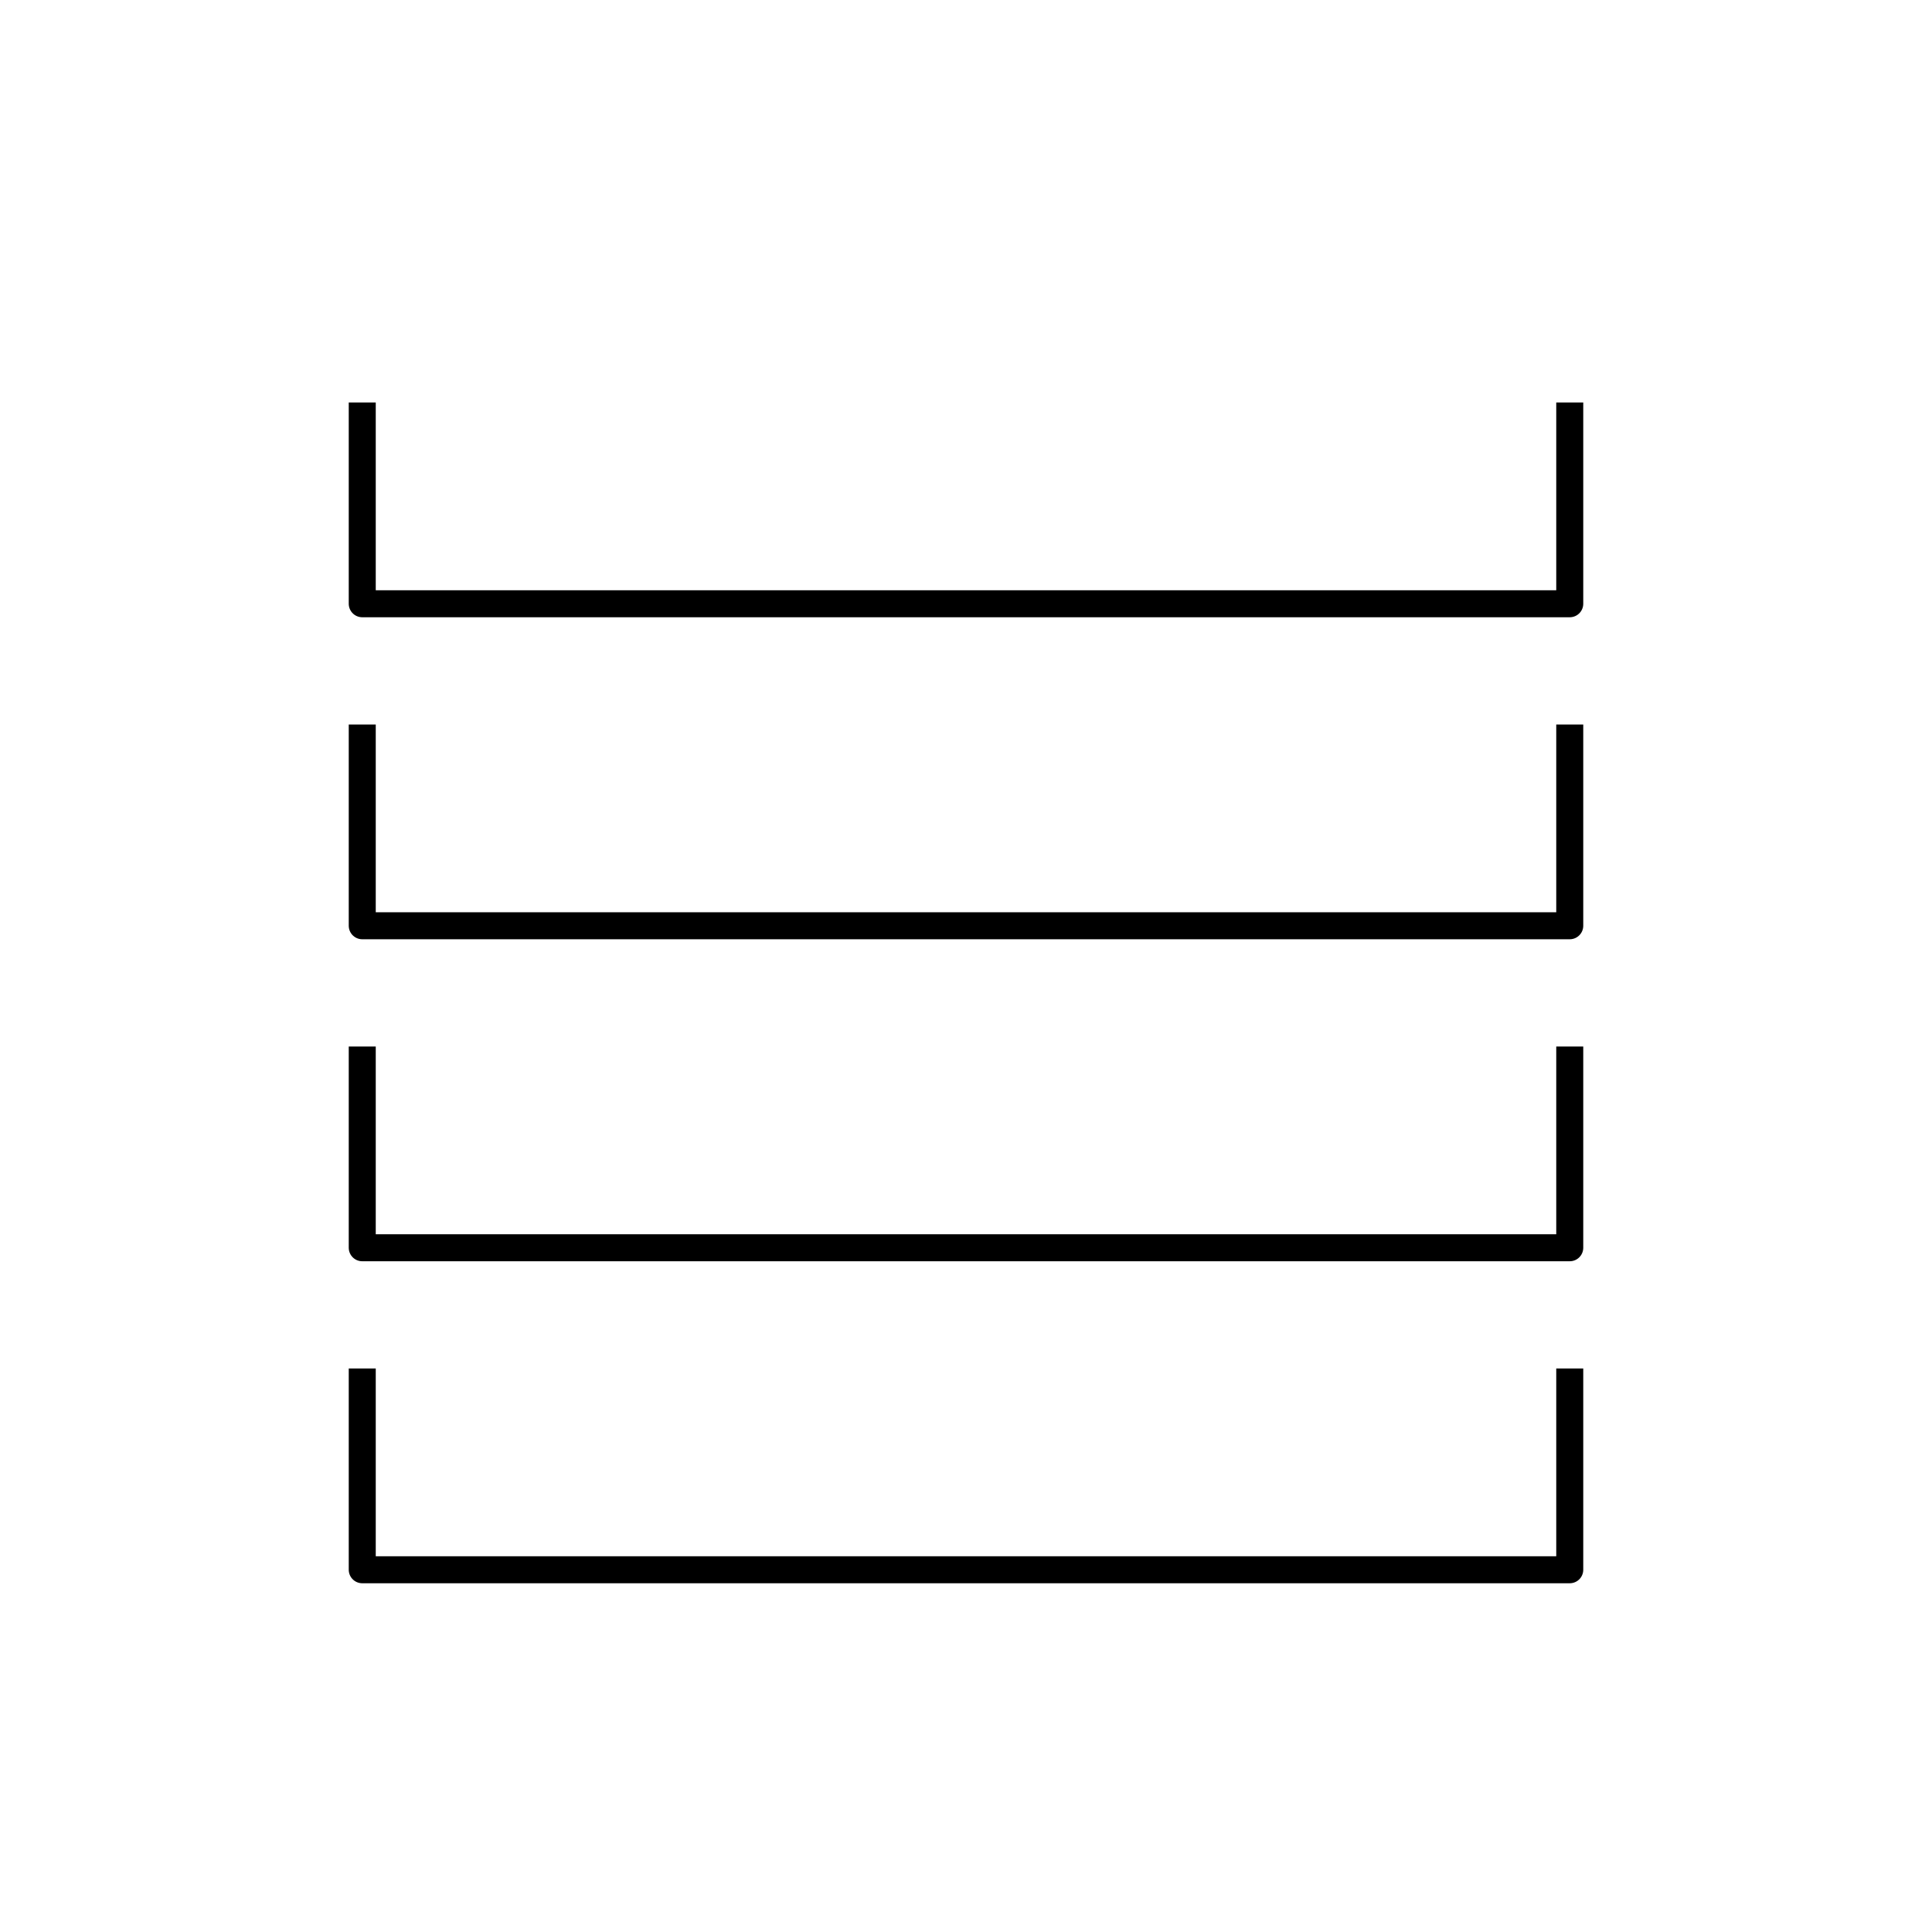
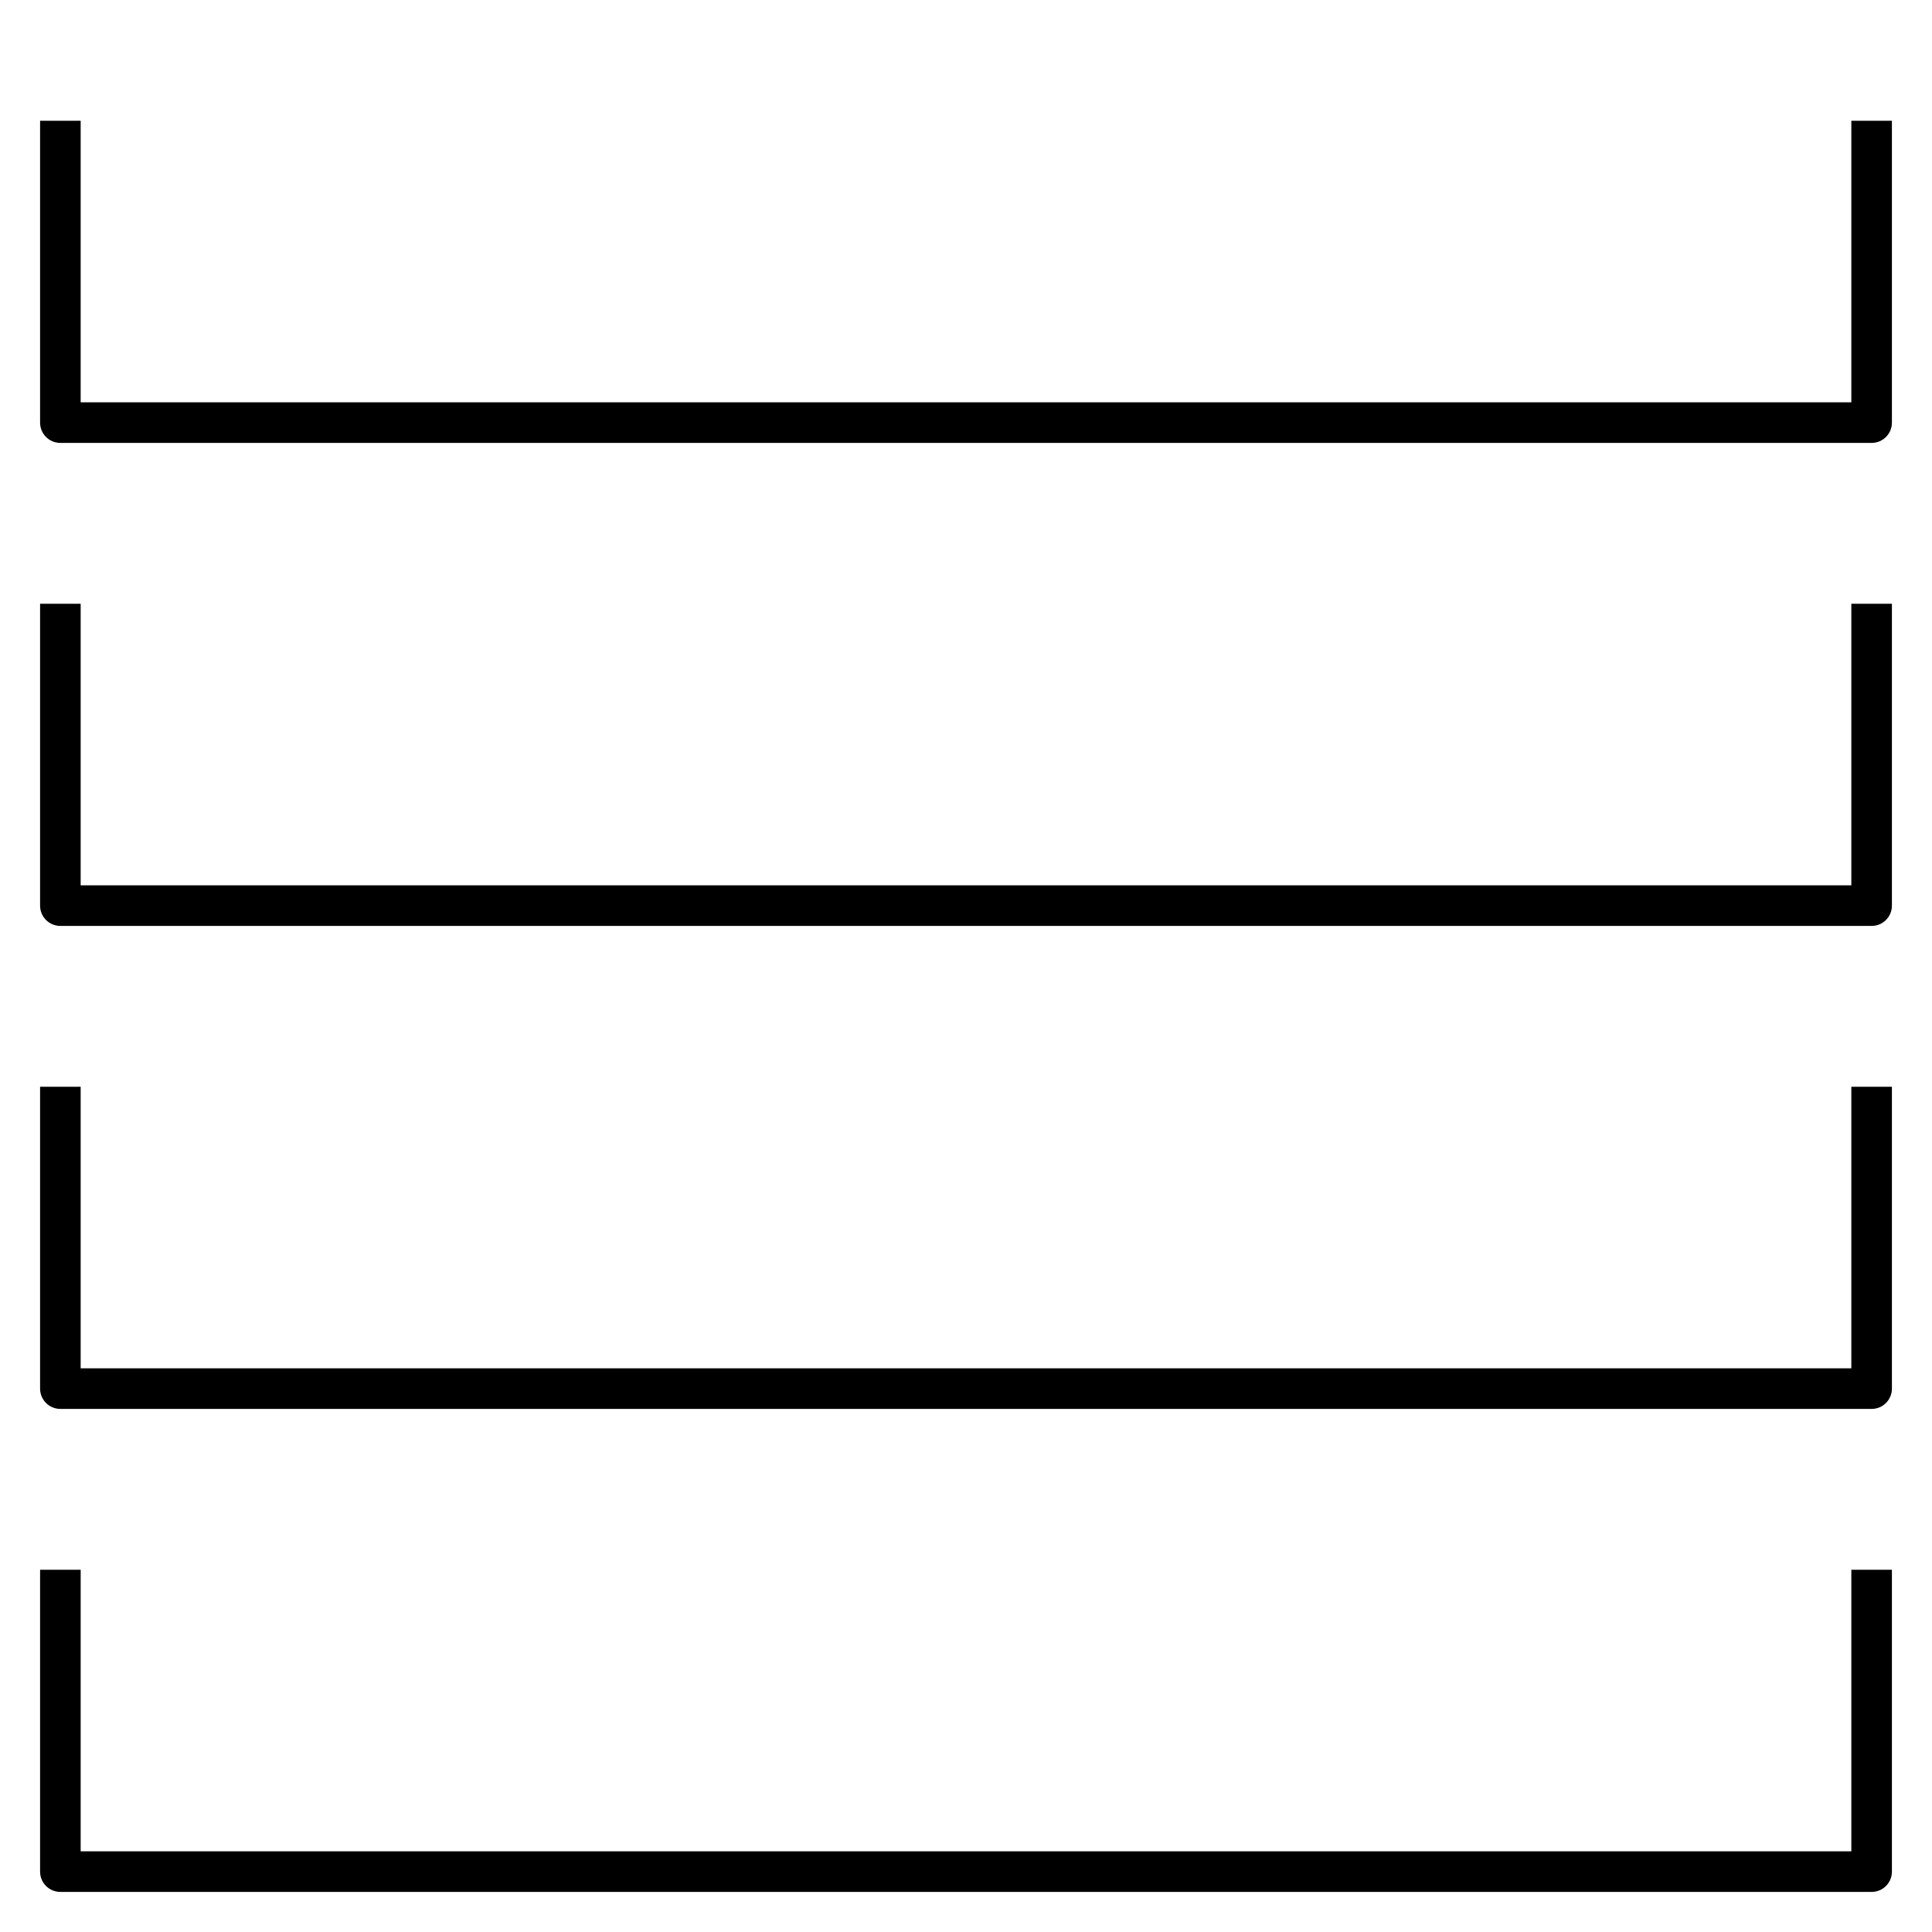
- <svg xmlns="http://www.w3.org/2000/svg" version="1.1" x="0px" y="0px" viewBox="0 0 48 48" style="enable-background:new 0 0 48 48;" xml:space="preserve">
-   <g id="data_storage">
-     <path id="data_storage_1_" style="fill:none;stroke:#000000;stroke-width:0.671;stroke-linejoin:round;stroke-miterlimit:10;" d="   M39,34v5H9v-5 M9,26v5h30v-5 M9,18v5h30v-5 M9,10v5h30v-5" />
-   </g>
-   <g id="Layer_1">
- </g>
+ <svg xmlns="http://www.w3.org/2000/svg" version="1.1" id="Layer_1" x="0px" y="0px" viewBox="0 0 32 32" style="enable-background:new 0 0 32 32;" xml:space="preserve">
+   <path id="data--storage_1_" d="M31,31.336H1c-0.186,0-0.336-0.15-0.336-0.336v-5h0.672v4.664h29.328V26h0.672v5  C31.336,31.186,31.186,31.336,31,31.336z M31,23.336H1c-0.186,0-0.336-0.15-0.336-0.336v-5h0.672v4.664h29.328V18h0.672v5  C31.336,23.186,31.186,23.336,31,23.336z M31,15.336H1c-0.186,0-0.336-0.15-0.336-0.336v-5h0.672v4.664h29.328V10h0.672v5  C31.336,15.186,31.186,15.336,31,15.336z M31,7.336H1c-0.186,0-0.336-0.15-0.336-0.336V2h0.672v4.664h29.328V2h0.672v5  C31.336,7.186,31.186,7.336,31,7.336z" />
+   <rect id="_Transparent_Rectangle" style="fill:none;" width="32" height="32" />
</svg>
